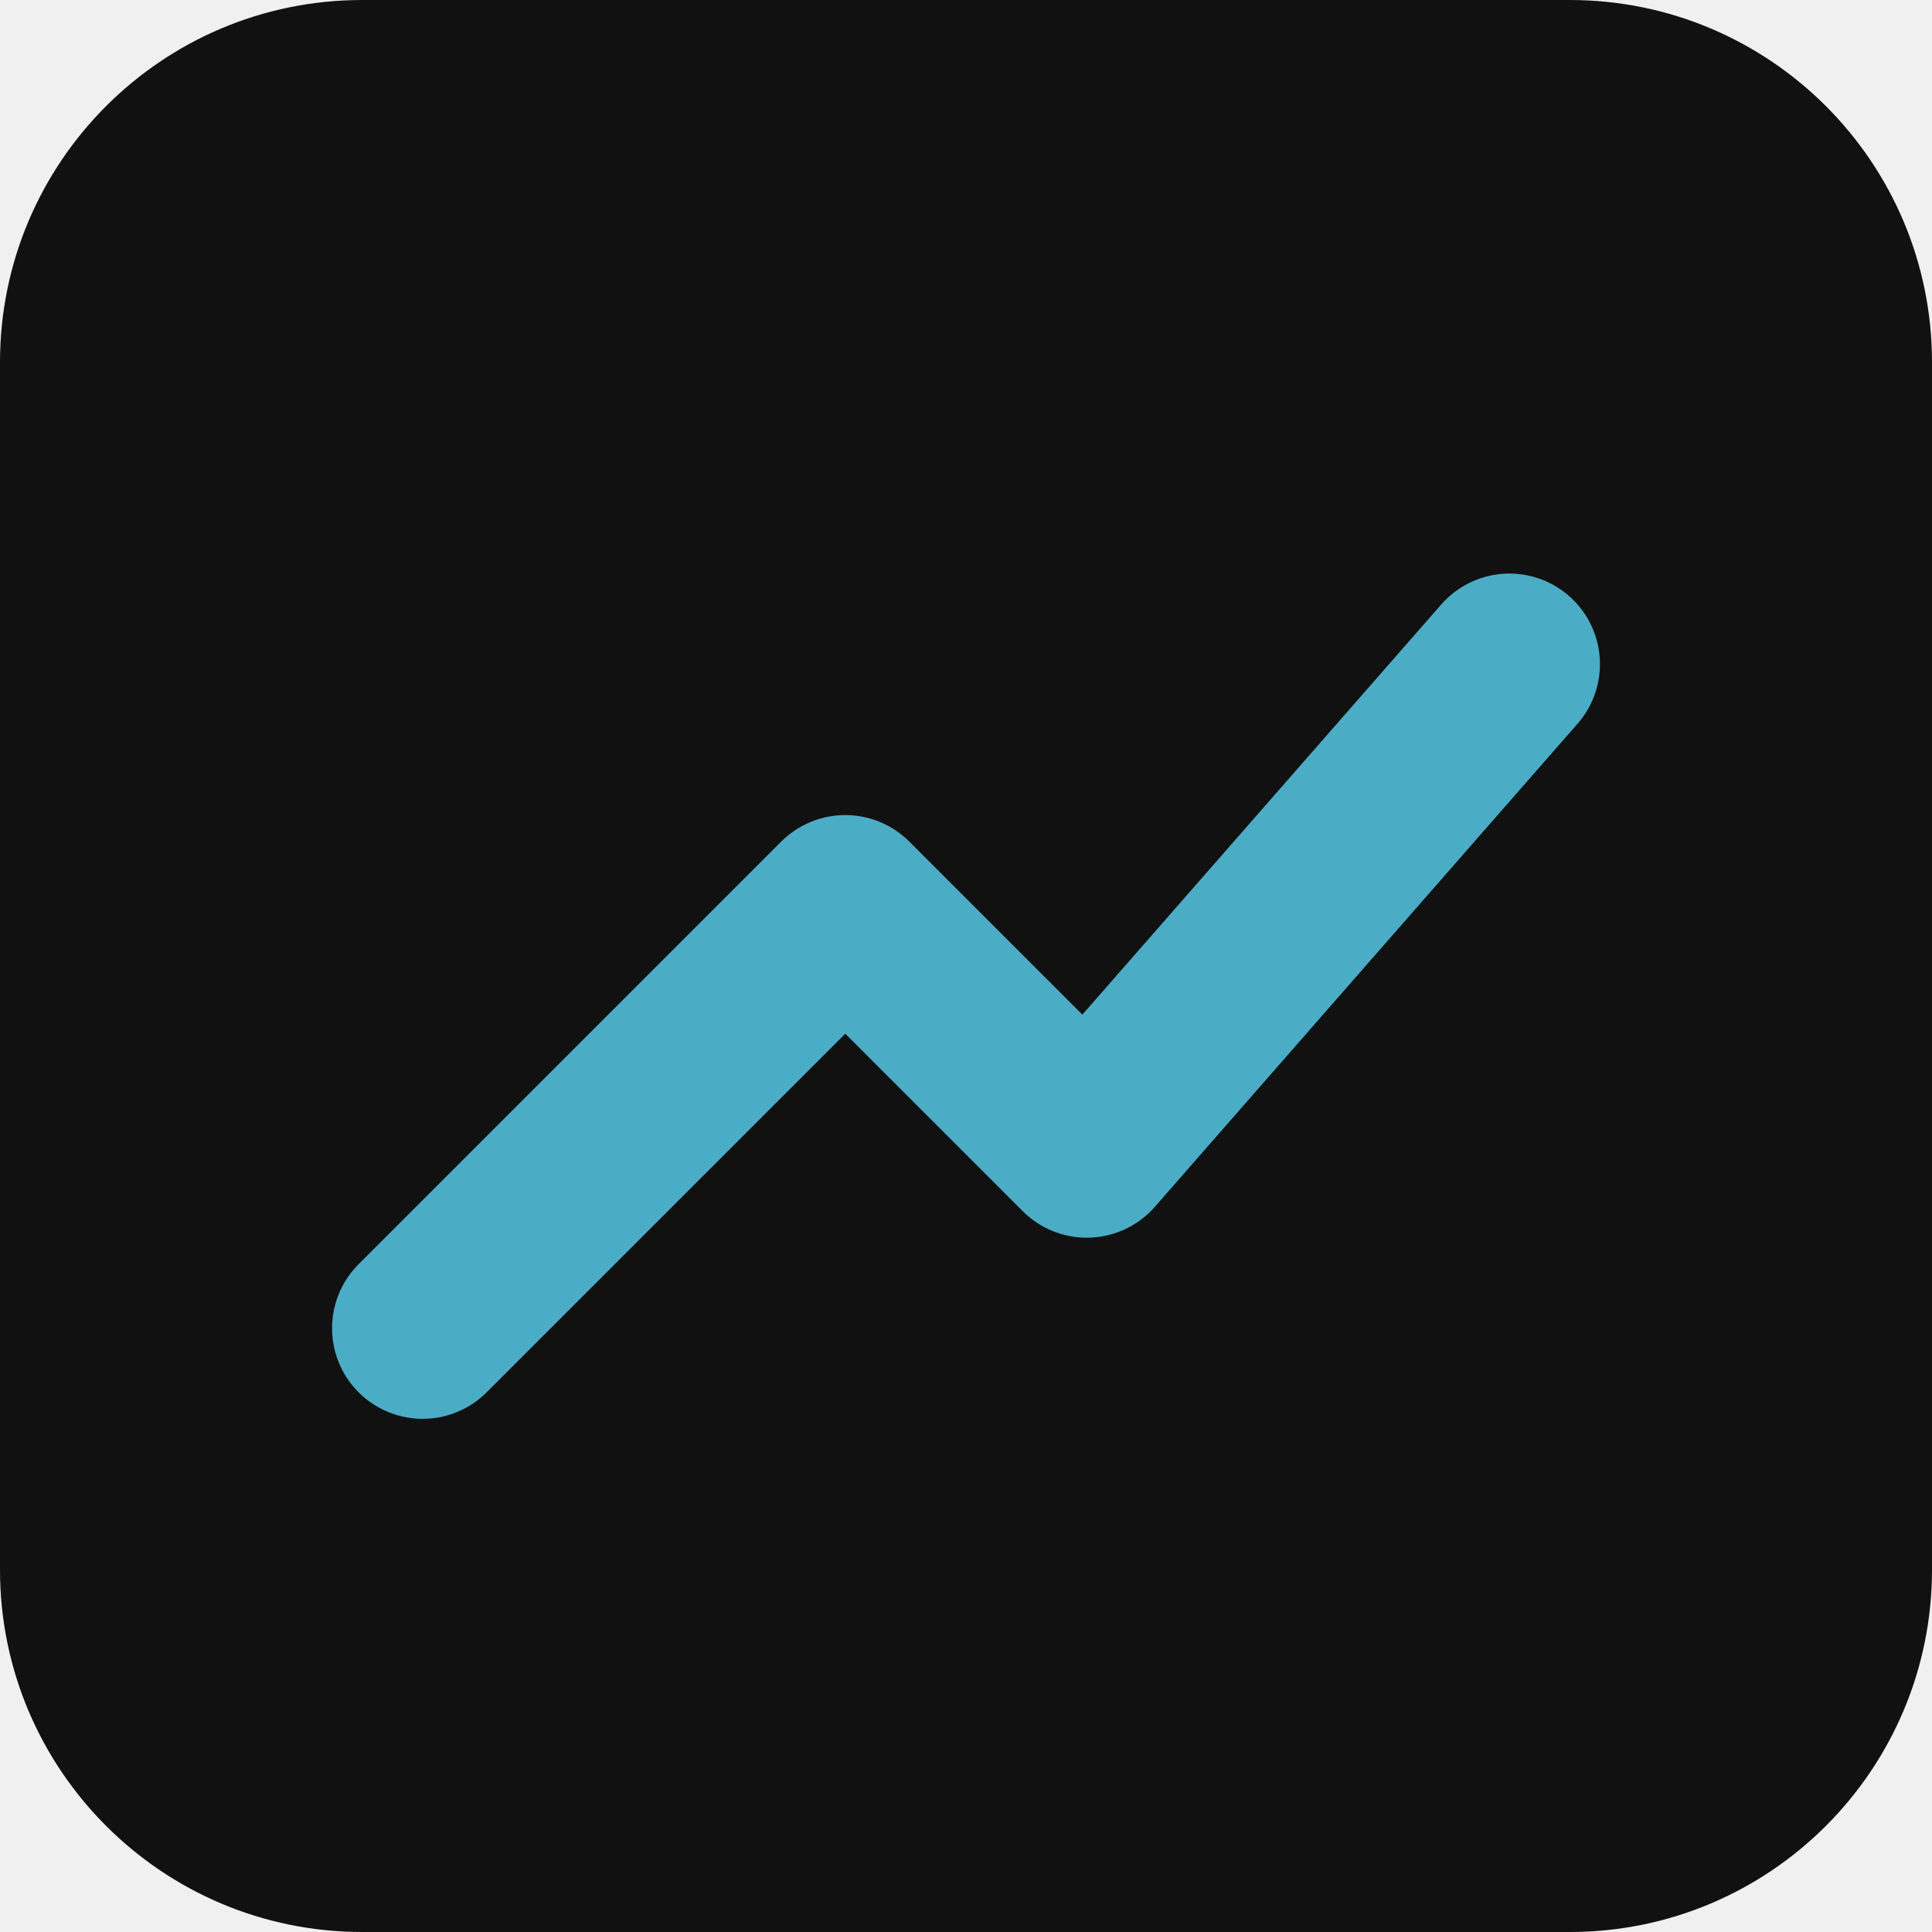
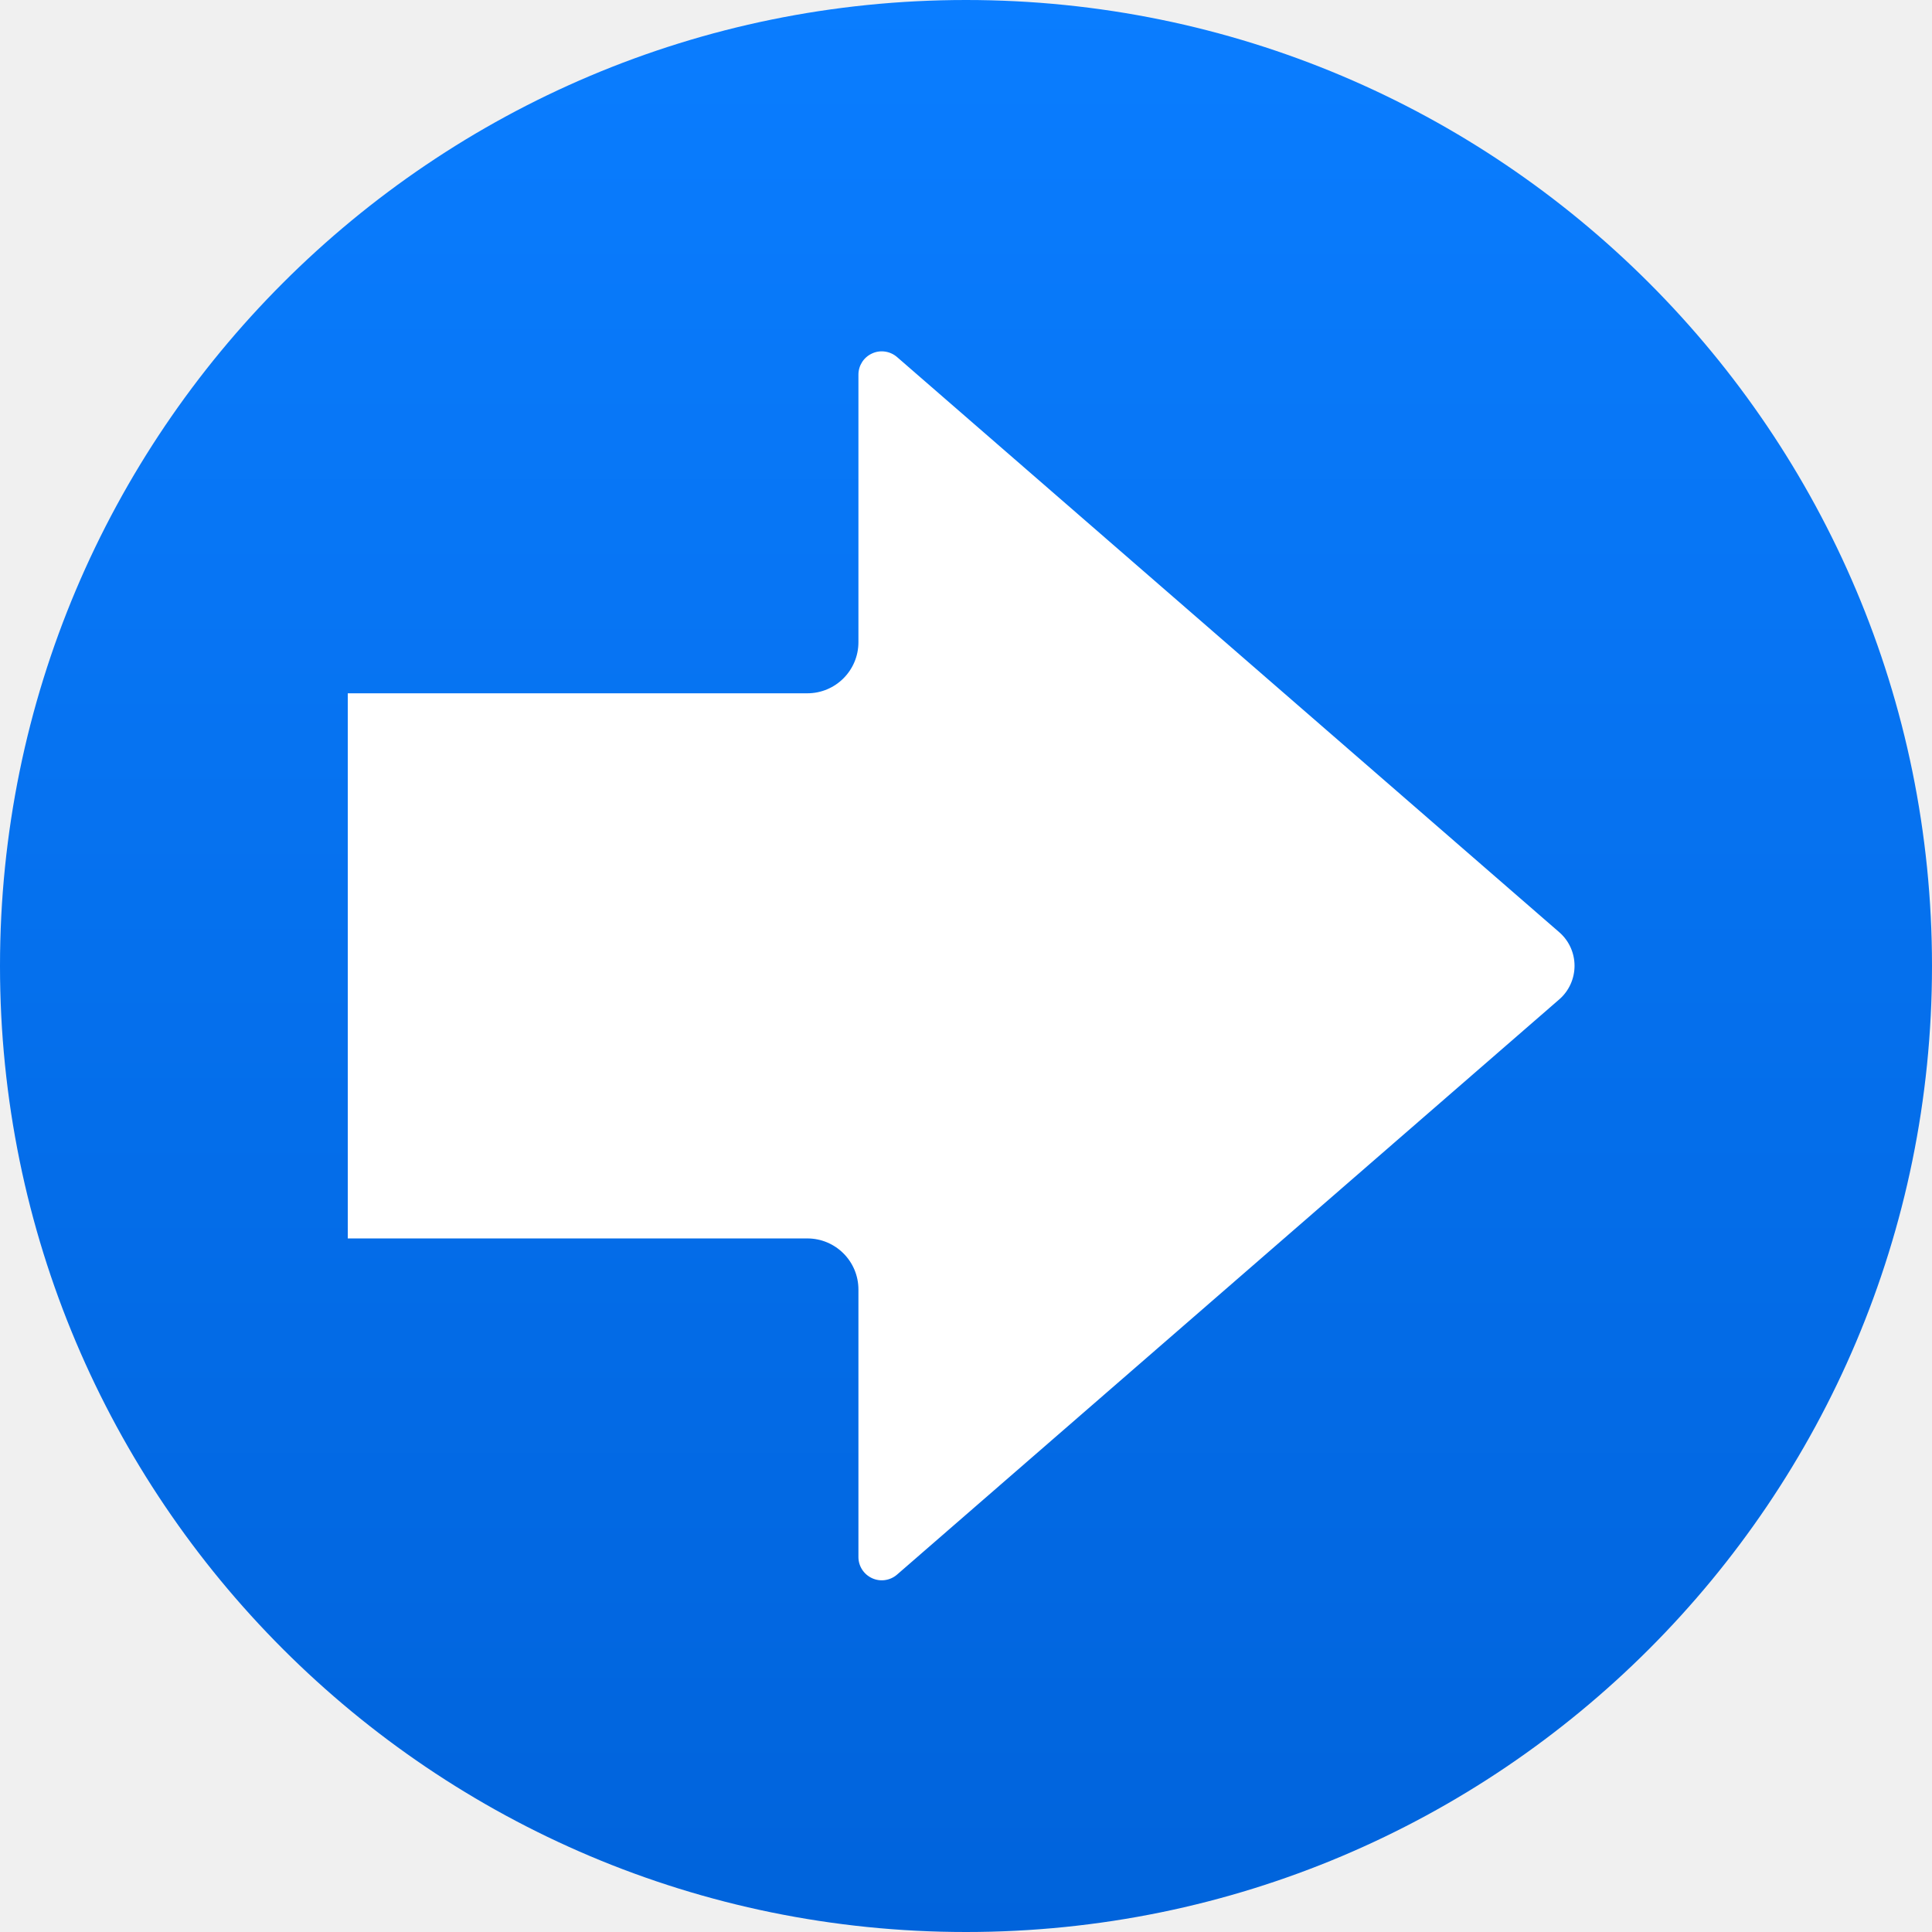
<svg xmlns="http://www.w3.org/2000/svg" viewBox="0 0 64 64">
-   <rect width="64" height="64" rx="12" fill="#111" />
-   <path d="M14 44 L28 30 L36 38 L50 22" fill="none" stroke="#4BACC6" stroke-width="6" stroke-linecap="round" stroke-linejoin="round" />
+   <defs>
+     <linearGradient id="g" x1="0" y1="0" x2="0" y2="1">
+       <stop offset="0" stop-color="#0A7DFF" />
+       <stop offset="1" stop-color="#0063DB" />
+     </linearGradient>
+     <mask id="m" maskUnits="userSpaceOnUse" x="1008.5" y="142.0" width="402.0" height="402.0">
+       <circle cx="1209.5" cy="343.0" r="196.0" fill="#fff" />
+       <rect x="988.5" y="122.0" width="60.20" height="442.0" fill="#000" />
+       <path d="M1210.27,141.85c-85.33,0-158.08,54.13-186.48,130.22h144.44c7.34,0,13.29-5.95,13.29-13.29v-69.58 c0-2.39,1.38-4.53,3.55-5.52c2.15-0.99,4.69-0.62,6.49,0.93l172.26,149.62c2.53,2.2,3.96,5.38,3.96,8.72s-1.44,6.53-3.96,8.72 L1191.56,501.3c-1.8,1.56-4.34,1.92-6.49,0.93c-2.16-0.99-3.55-3.13-3.55-5.5v-69.58c0-7.34-5.95-13.29-13.29-13.29H1023.8 c28.4,76.08,101.16,130.22,186.48,130.22c110.04,0,199.23-90.04,199.23-201.12S1320.31,141.85,1210.27,141.85z" fill="#000" />
+     </mask>
+   </defs>
+   <circle cx="32.0" cy="32.0" r="32.0" fill="url(#g)" />
+   <g transform="translate(32.0 32.0) scale(0.12736) translate(-1209.5 -343.0)">
+     <circle cx="1209.5" cy="343.0" r="201.0" fill="#fff" mask="url(#m)" />
+   </g>
</svg>
